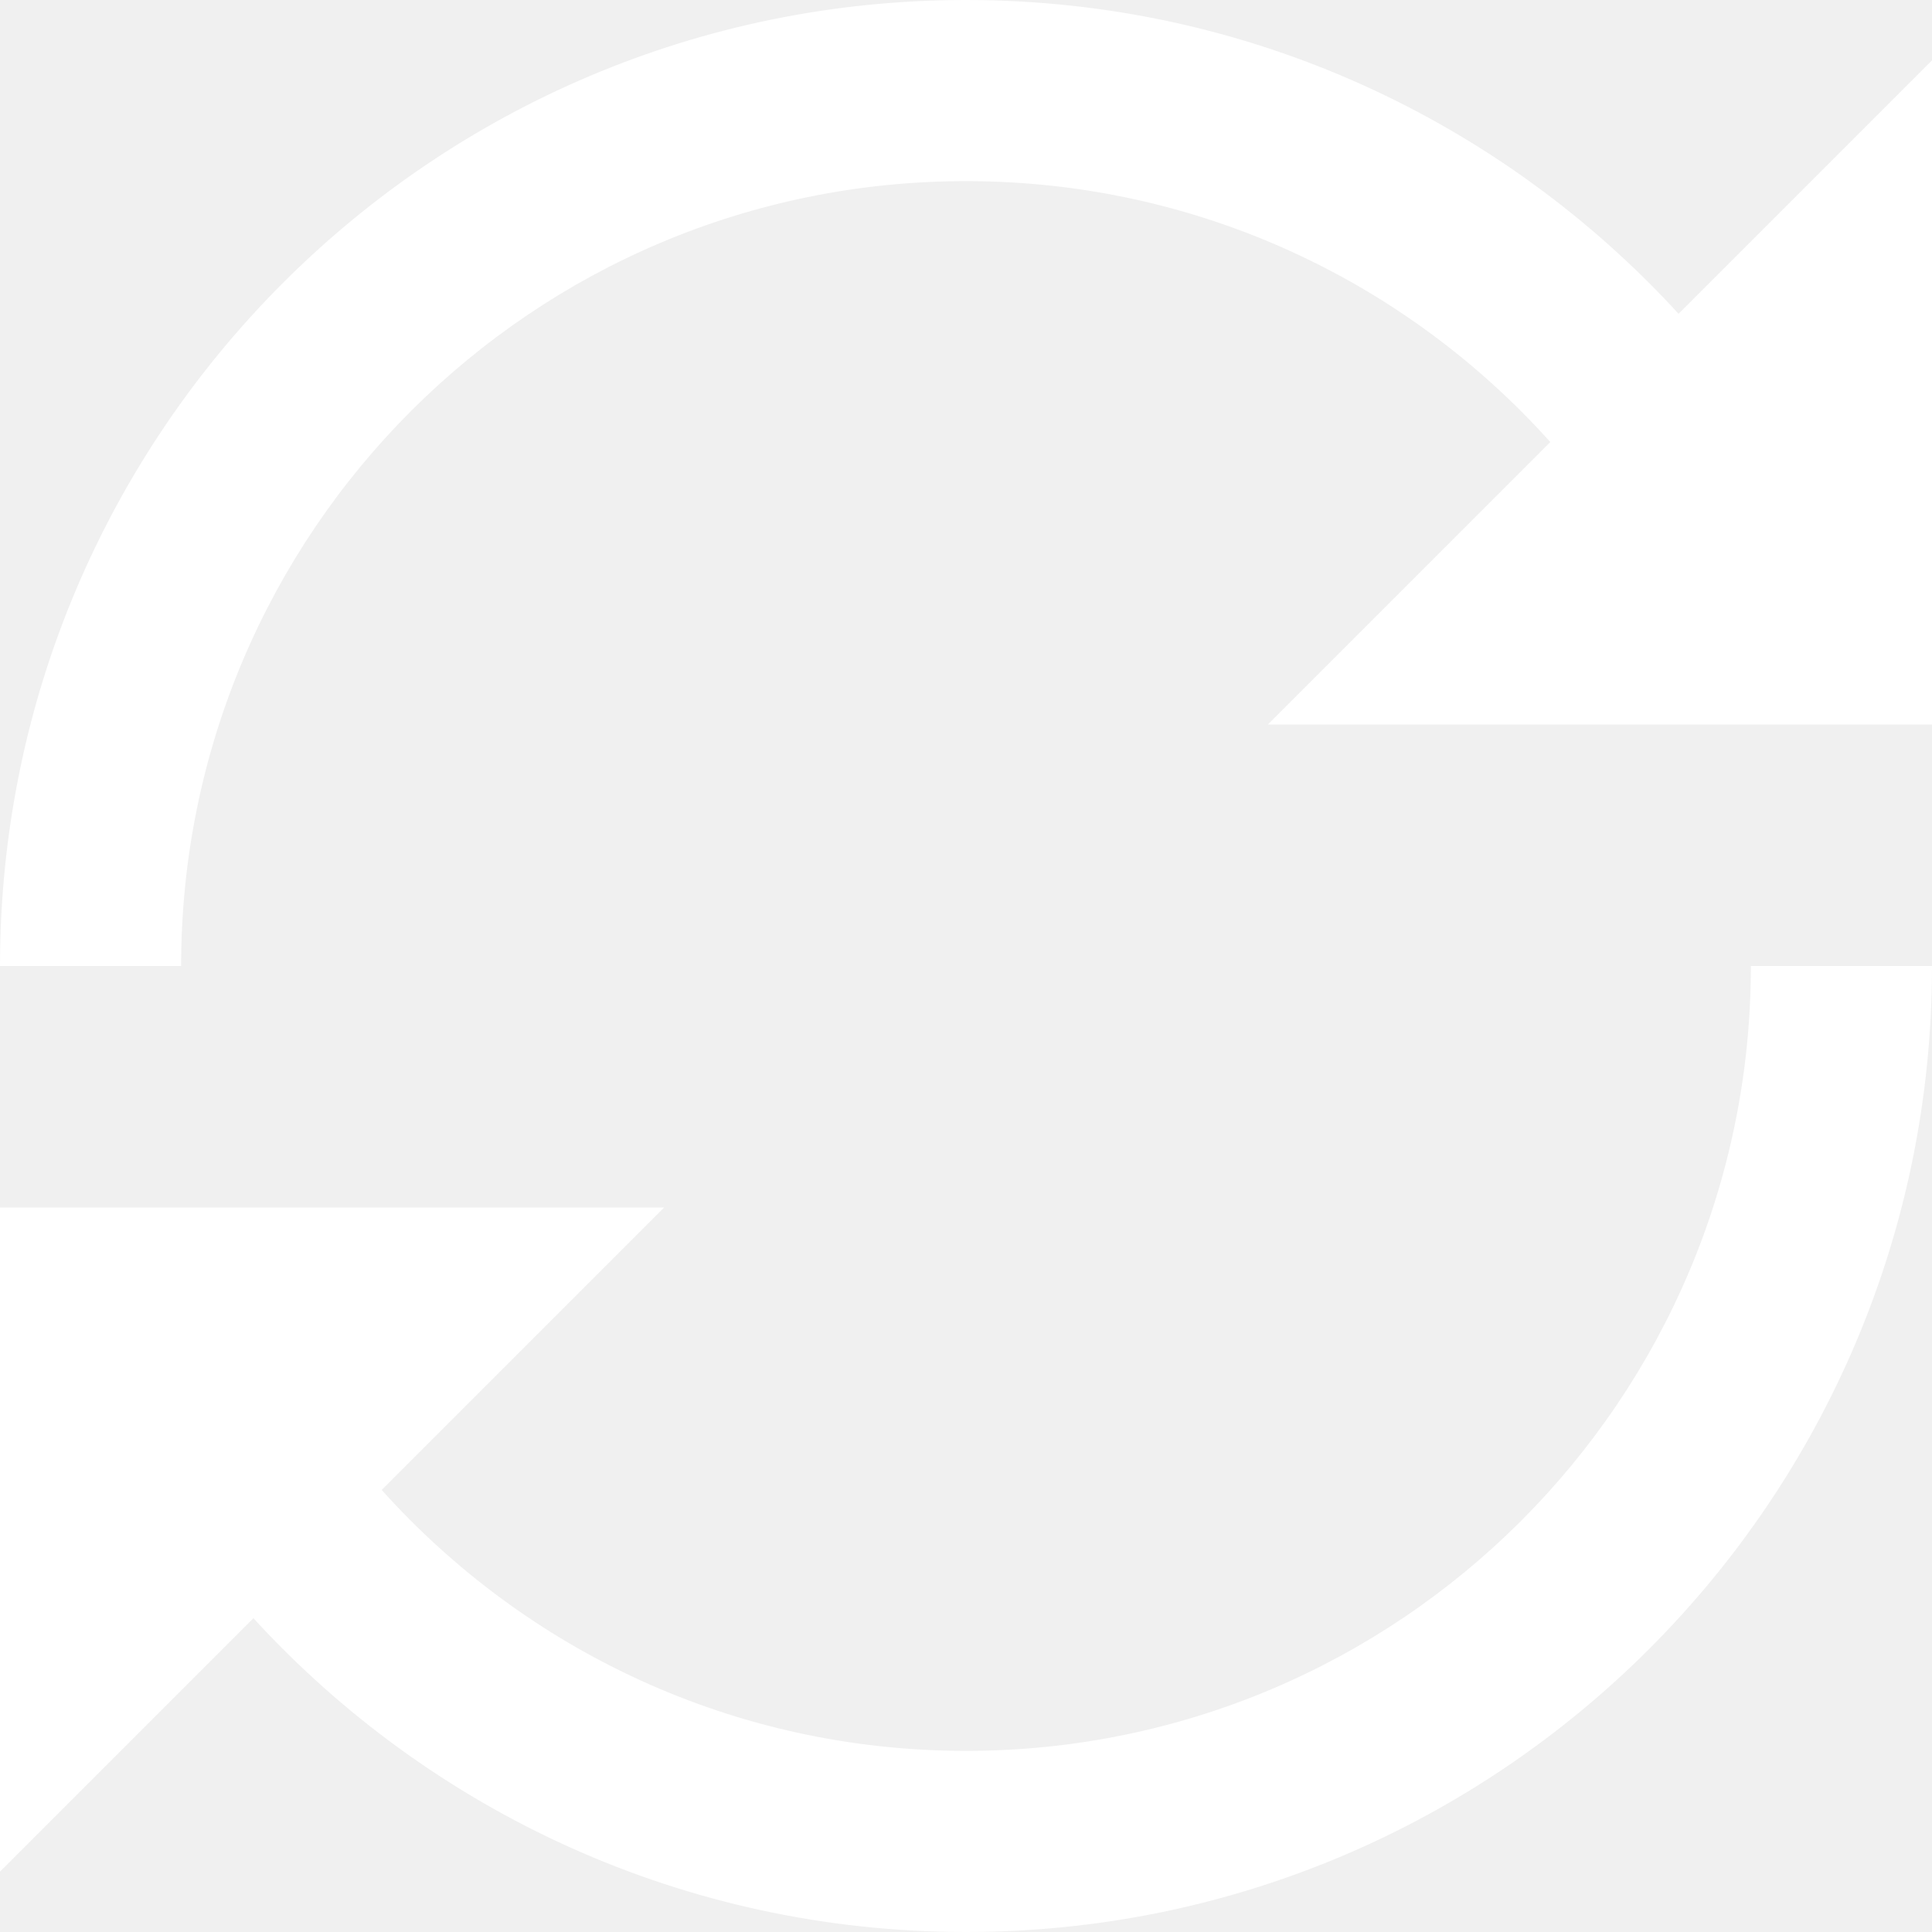
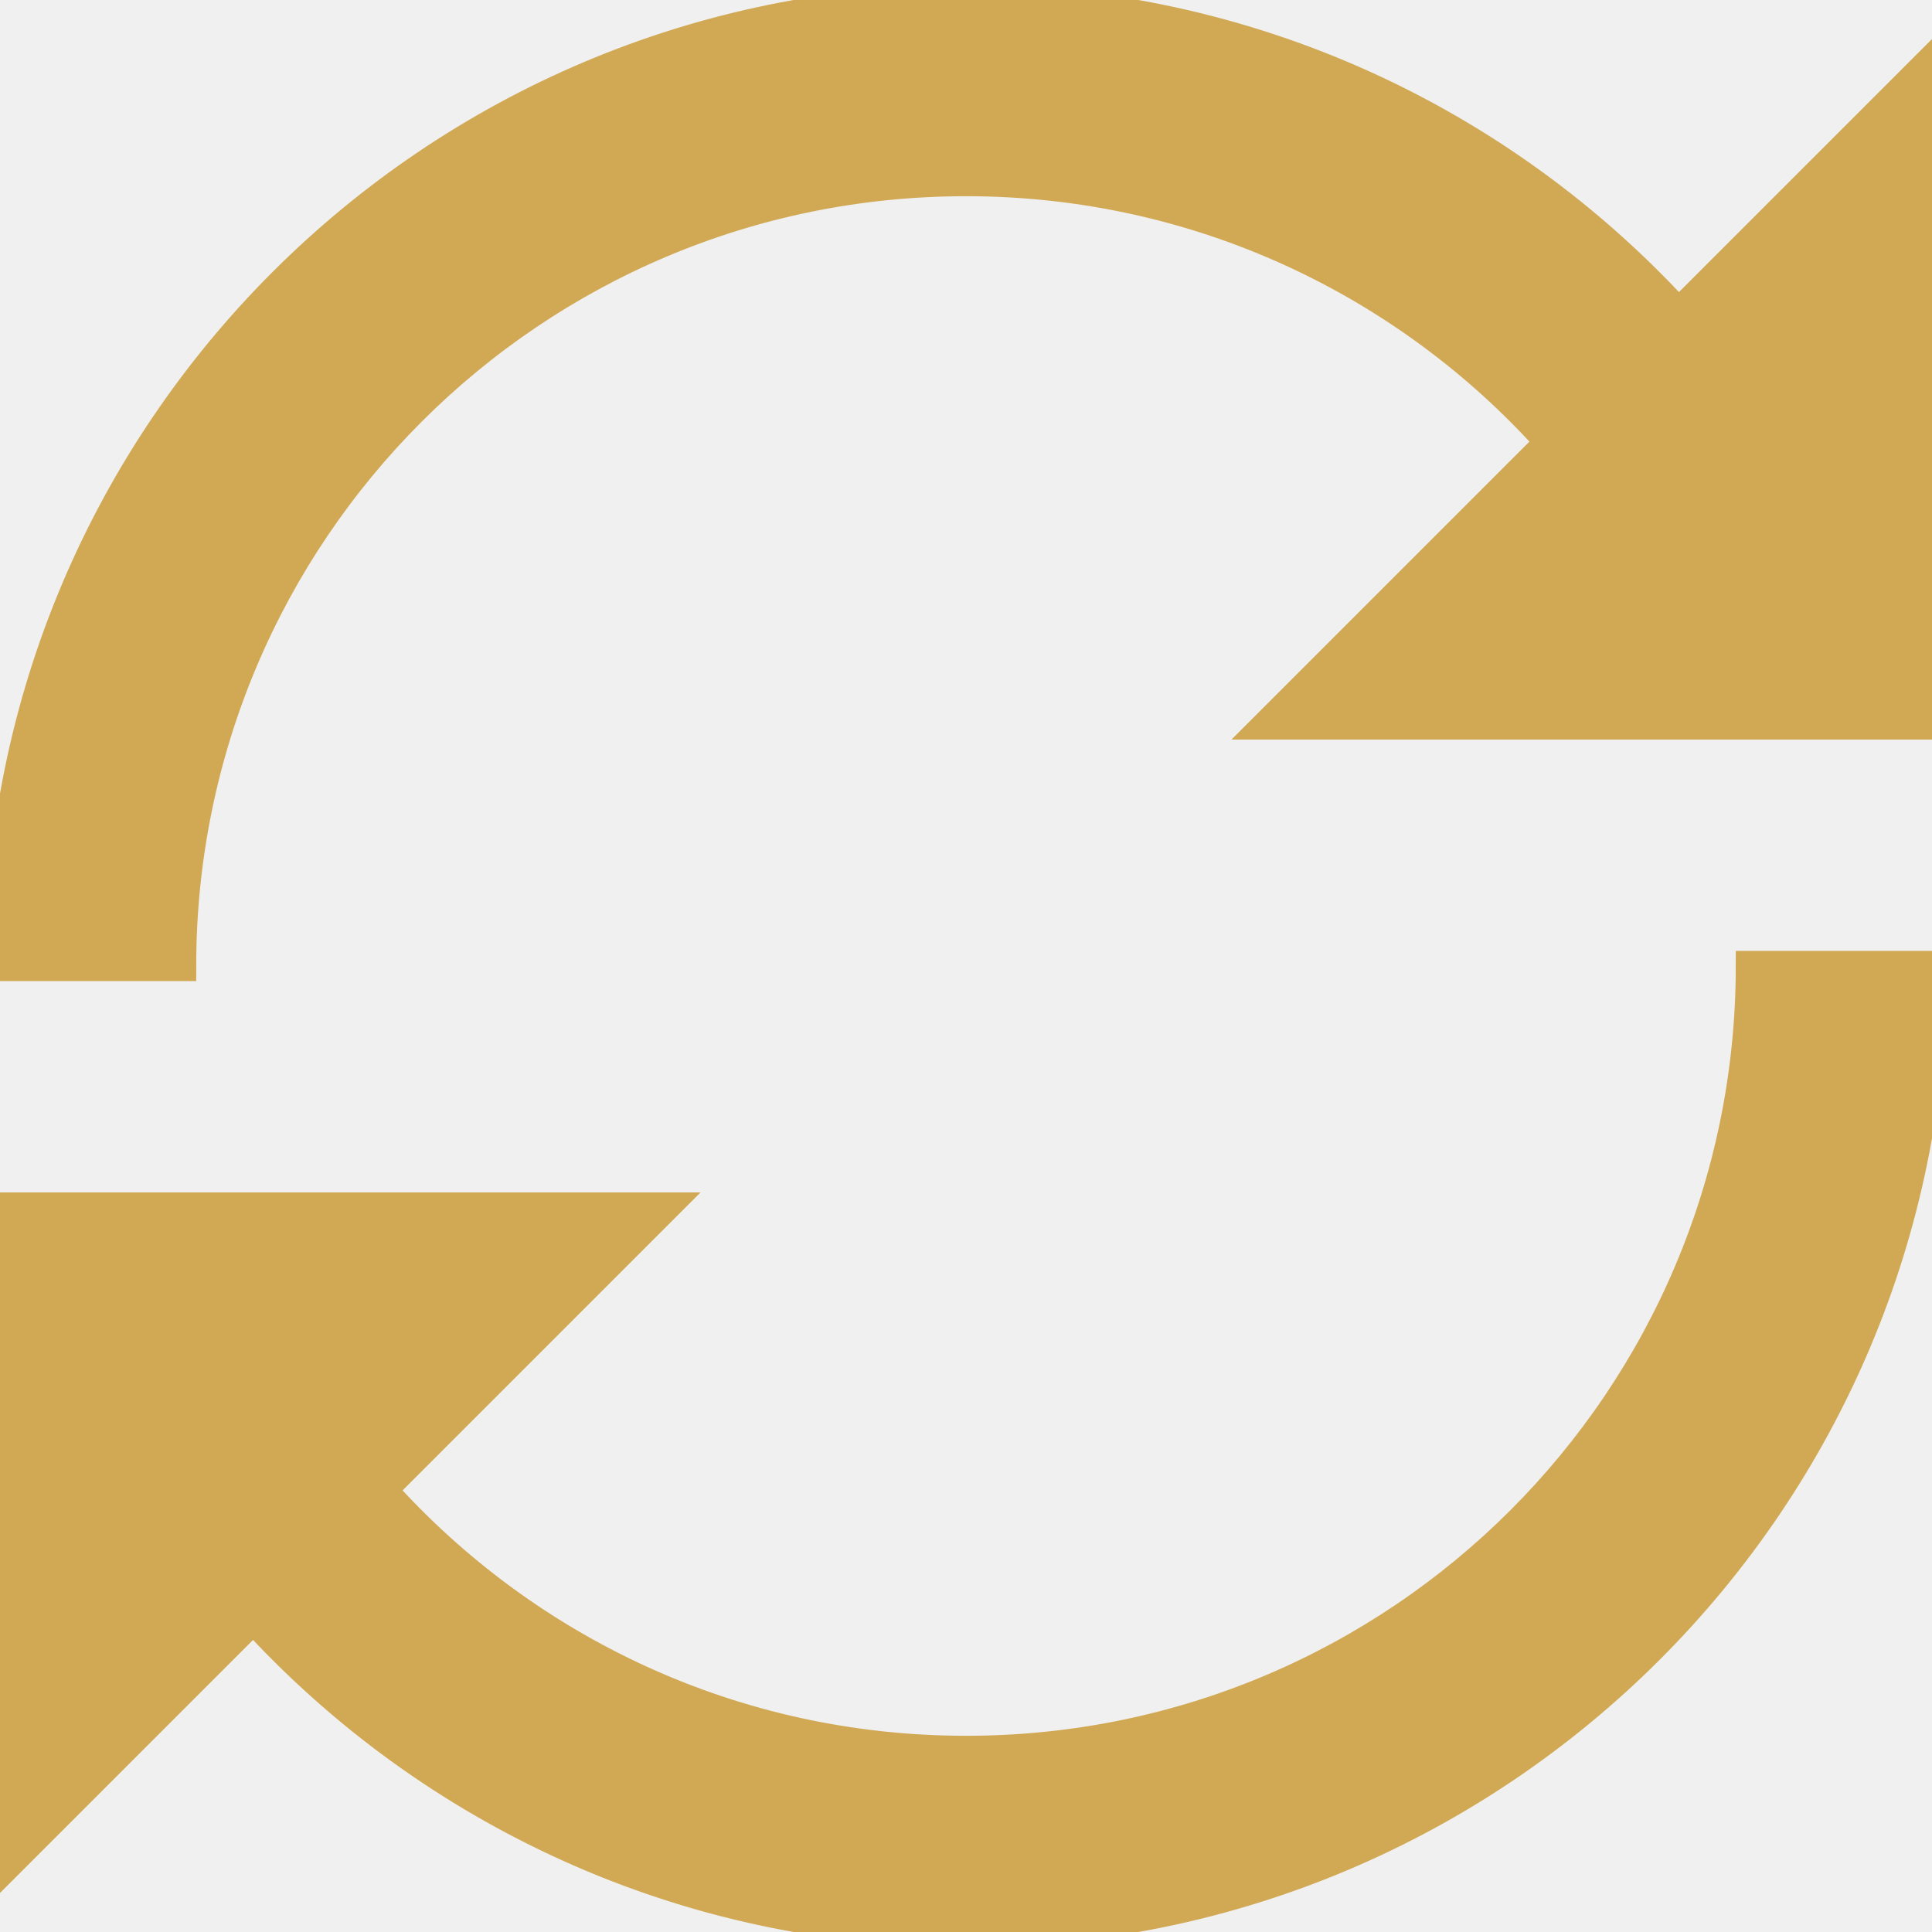
- <svg xmlns="http://www.w3.org/2000/svg" version="1.1" width="64" height="64" viewBox="0 0 64 64">
-   <path fill="#fff" d="M55.605 10.395c-5.851-6.388-14.26-10.395-23.605-10.395-17.673 0-32 14.327-32 32h6c0-14.359 11.641-26 26-26 7.689 0 14.596 3.339 19.356 8.644l-9.356 9.356h22v-22l-8.395 8.395z" />
-   <path fill="#fff" d="M58 32c0 14.359-11.641 26-26 26-7.689 0-14.596-3.339-19.356-8.644l9.356-9.356h-22v22l8.395-8.395c5.851 6.389 14.26 10.395 23.605 10.395 17.673 0 32-14.327 32-32h-6z" />
+ <svg xmlns="http://www.w3.org/2000/svg" version="1.1" width="64" height="64" style="">
+   <rect id="backgroundrect" width="100%" height="100%" x="0" y="0" fill="none" stroke="none" />
+   <g class="currentLayer" style="">
+     <path fill="#d1a954" d="M55.605 10.395c-5.851-6.388-14.26-10.395-23.605-10.395-17.673 0-32 14.327-32 32h6c0-14.359 11.641-26 26-26 7.689 0 14.596 3.339 19.356 8.644l-9.356 9.356h22v-22l-8.395 8.395z" id="svg_1" class="selected" stroke="#d1a954" stroke-opacity="1" fill-opacity="1" />
+     <path fill="#d1a954" d="M58 32c0 14.359-11.641 26-26 26-7.689 0-14.596-3.339-19.356-8.644l9.356-9.356h-22v22l8.395-8.395c5.851 6.389 14.26 10.395 23.605 10.395 17.673 0 32-14.327 32-32h-6z" id="svg_2" class="" stroke="#d1a954" stroke-opacity="1" fill-opacity="1" />
+   </g>
</svg>
